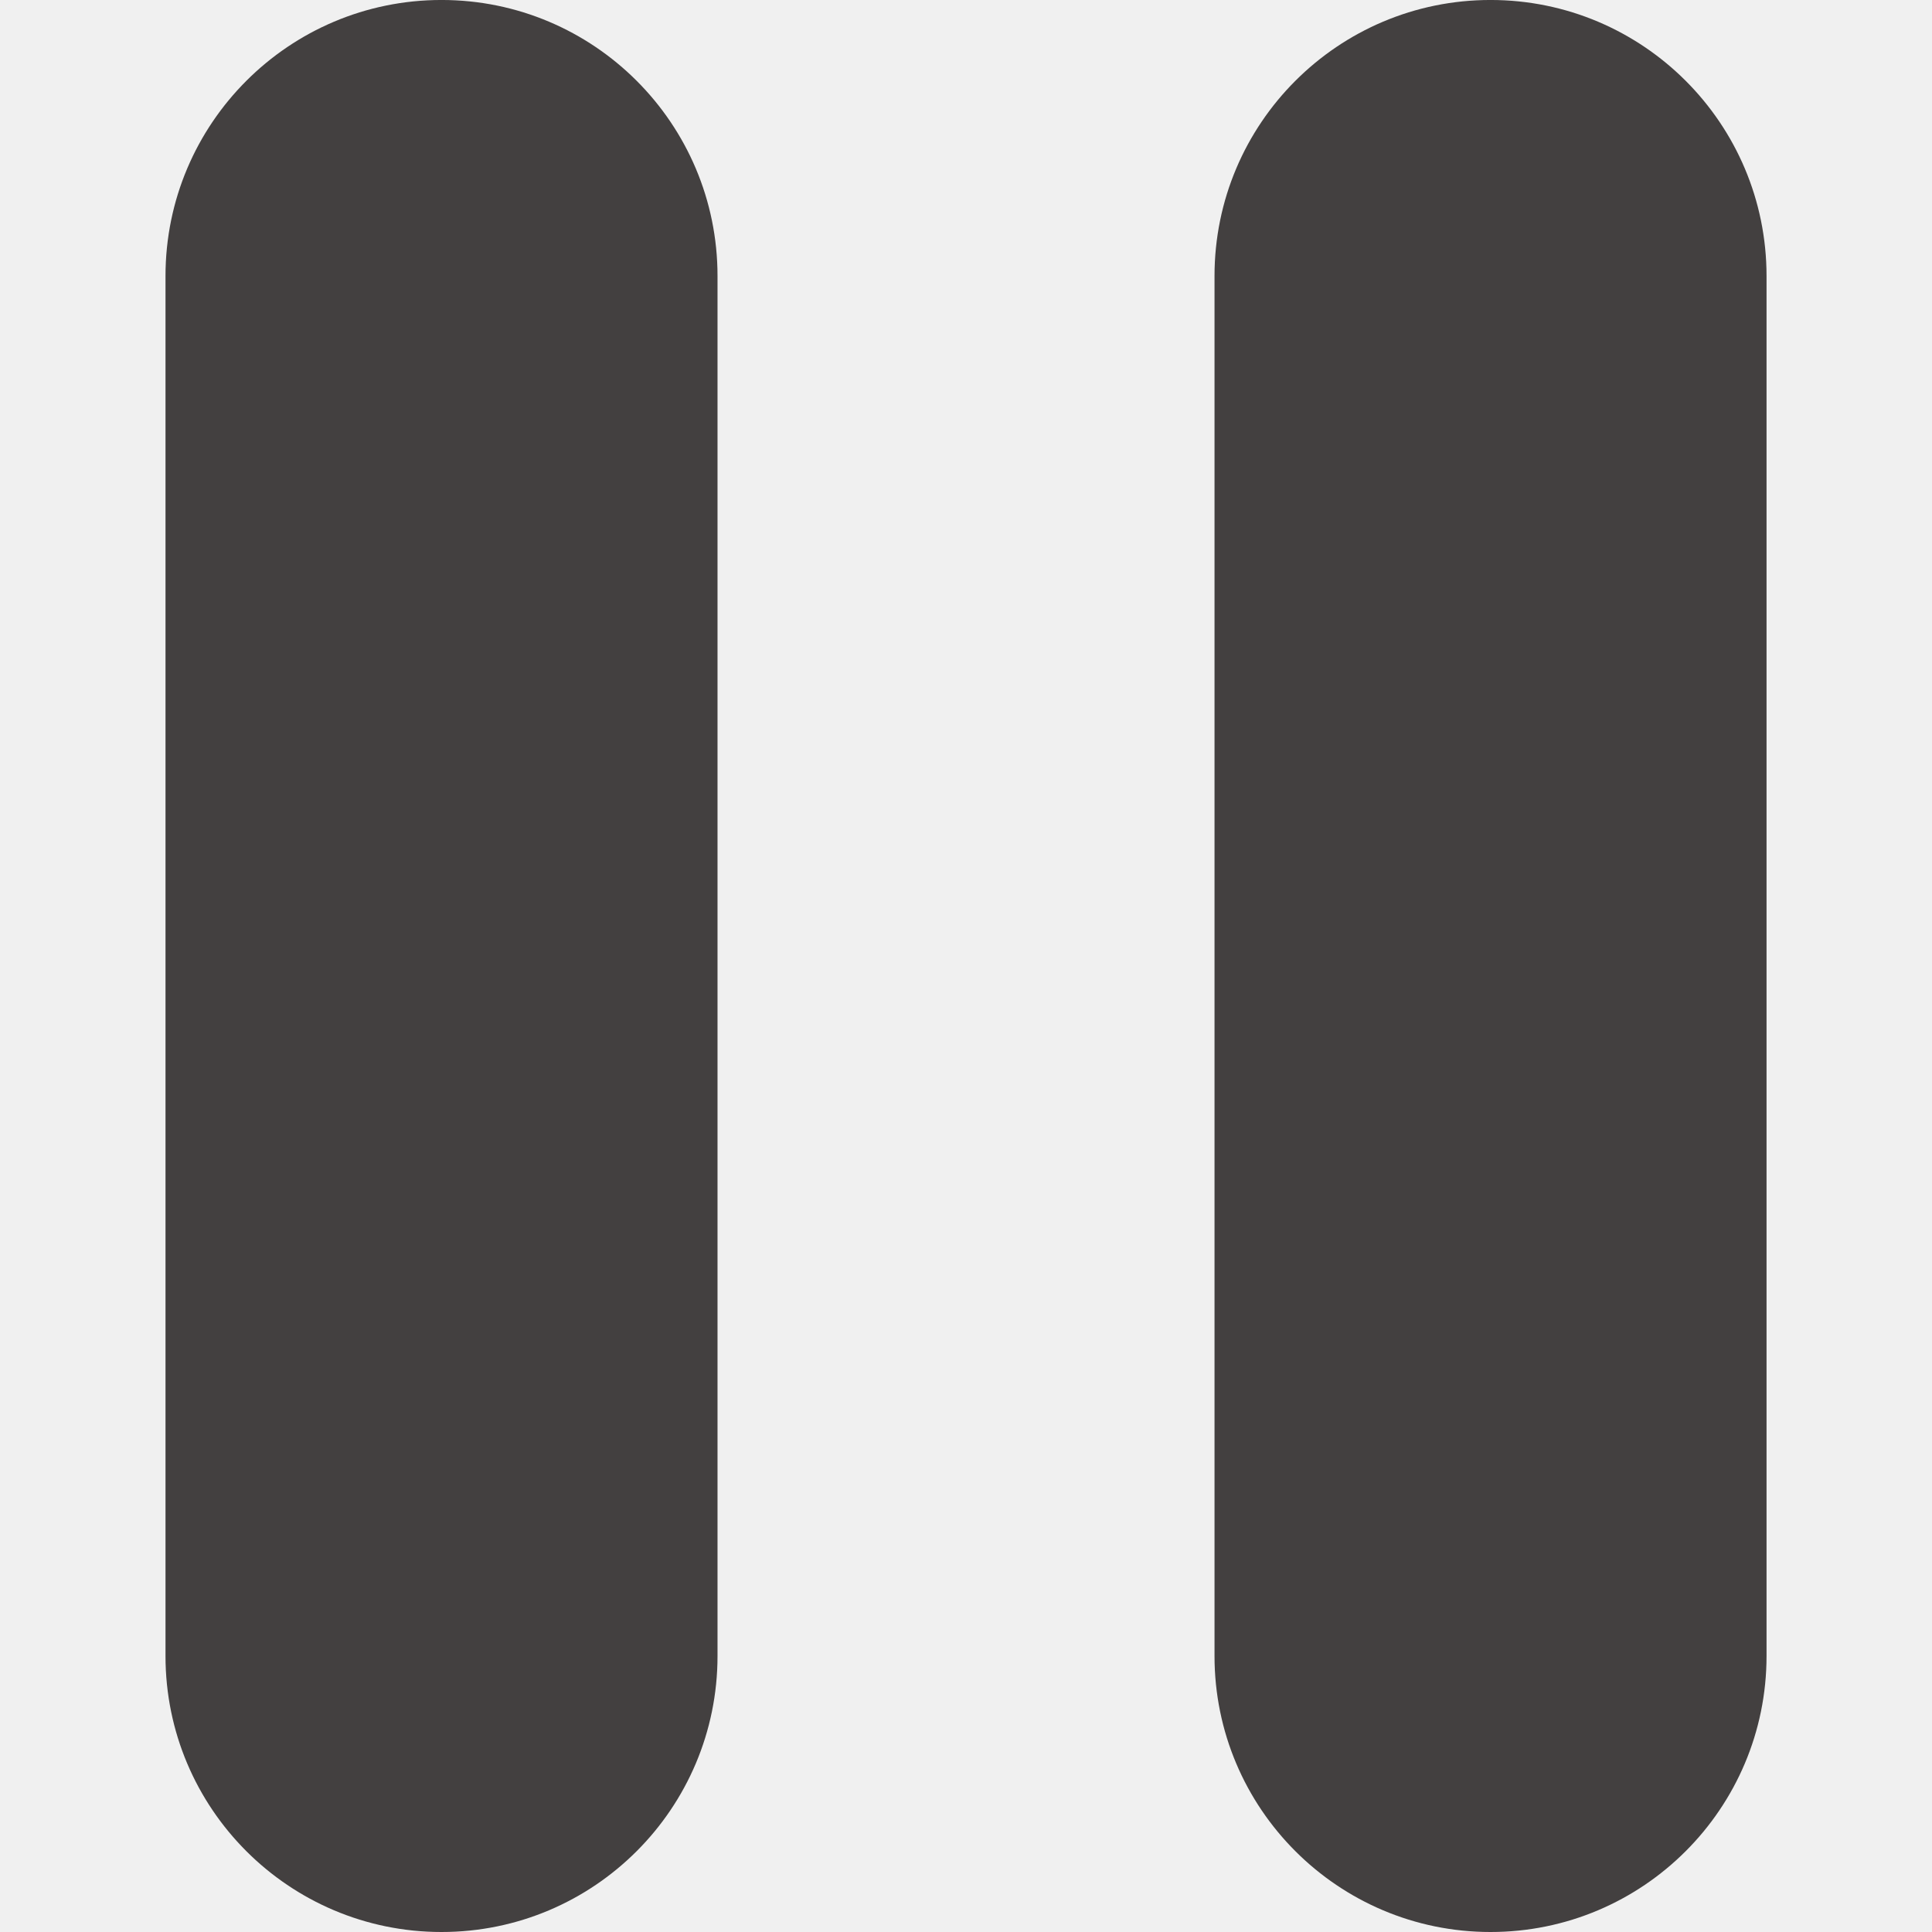
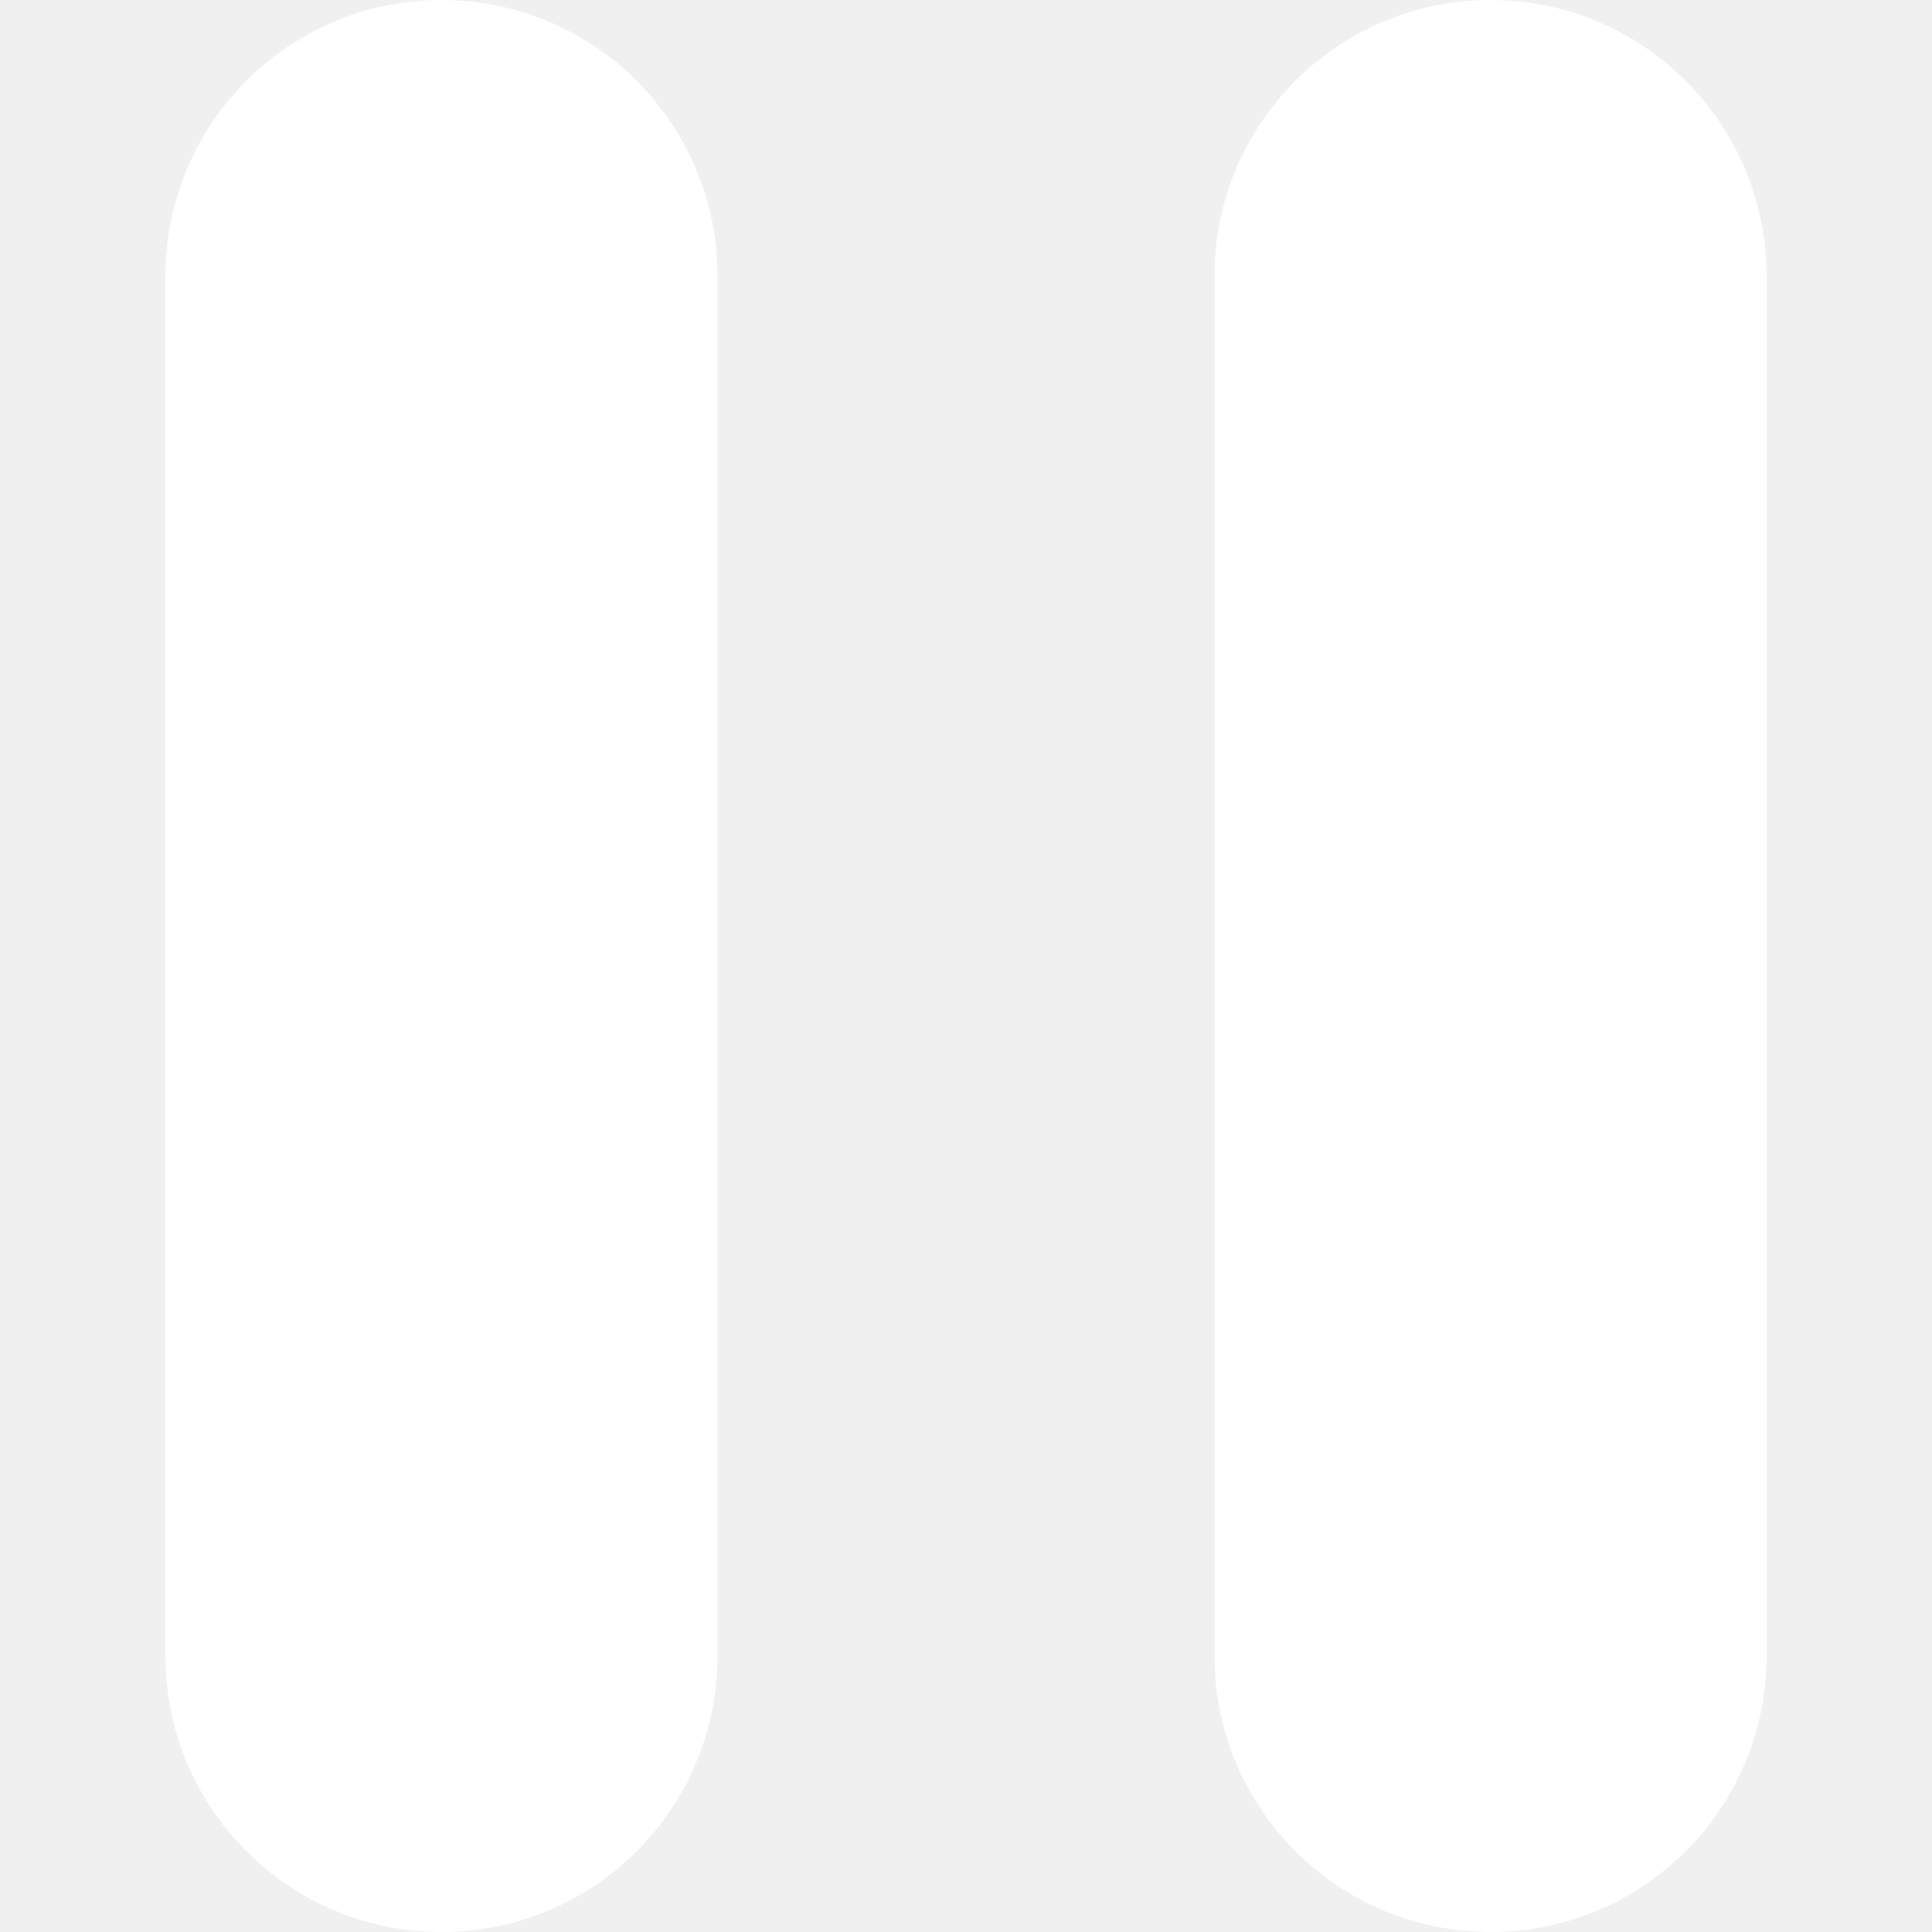
- <svg xmlns="http://www.w3.org/2000/svg" id="Layer_1" data-name="Layer 1" viewBox="0 0 512 512">
-   <path d="M395,512a73.14,73.14,0,0,1-73.14-73.14V73.14a73.14,73.14,0,1,1,146.29,0V438.86A73.14,73.14,0,0,1,395,512Z" fill="#434040" />
-   <path d="M117,512a73.14,73.14,0,0,1-73.14-73.14V73.14a73.14,73.14,0,1,1,146.29,0V438.86A73.14,73.14,0,0,1,117,512Z" fill="#434040" />
+ <svg xmlns="http://www.w3.org/2000/svg" id="Layer_1" data-name="Layer 1" viewBox="0 0 512 512" version="1.1">
+   <defs id="defs11" />
+   <path d="M395,512a73.14,73.14,0,0,1-73.14-73.14V73.14a73.14,73.14,0,1,1,146.29,0V438.86A73.14,73.14,0,0,1,395,512Z" fill="#434040" id="path4" style="fill:#ffffff" />
+   <path d="M117,512a73.14,73.14,0,0,1-73.14-73.14V73.14a73.14,73.14,0,1,1,146.29,0V438.86A73.14,73.14,0,0,1,117,512Z" fill="#434040" id="path6" style="fill:#ffffff" />
</svg>
